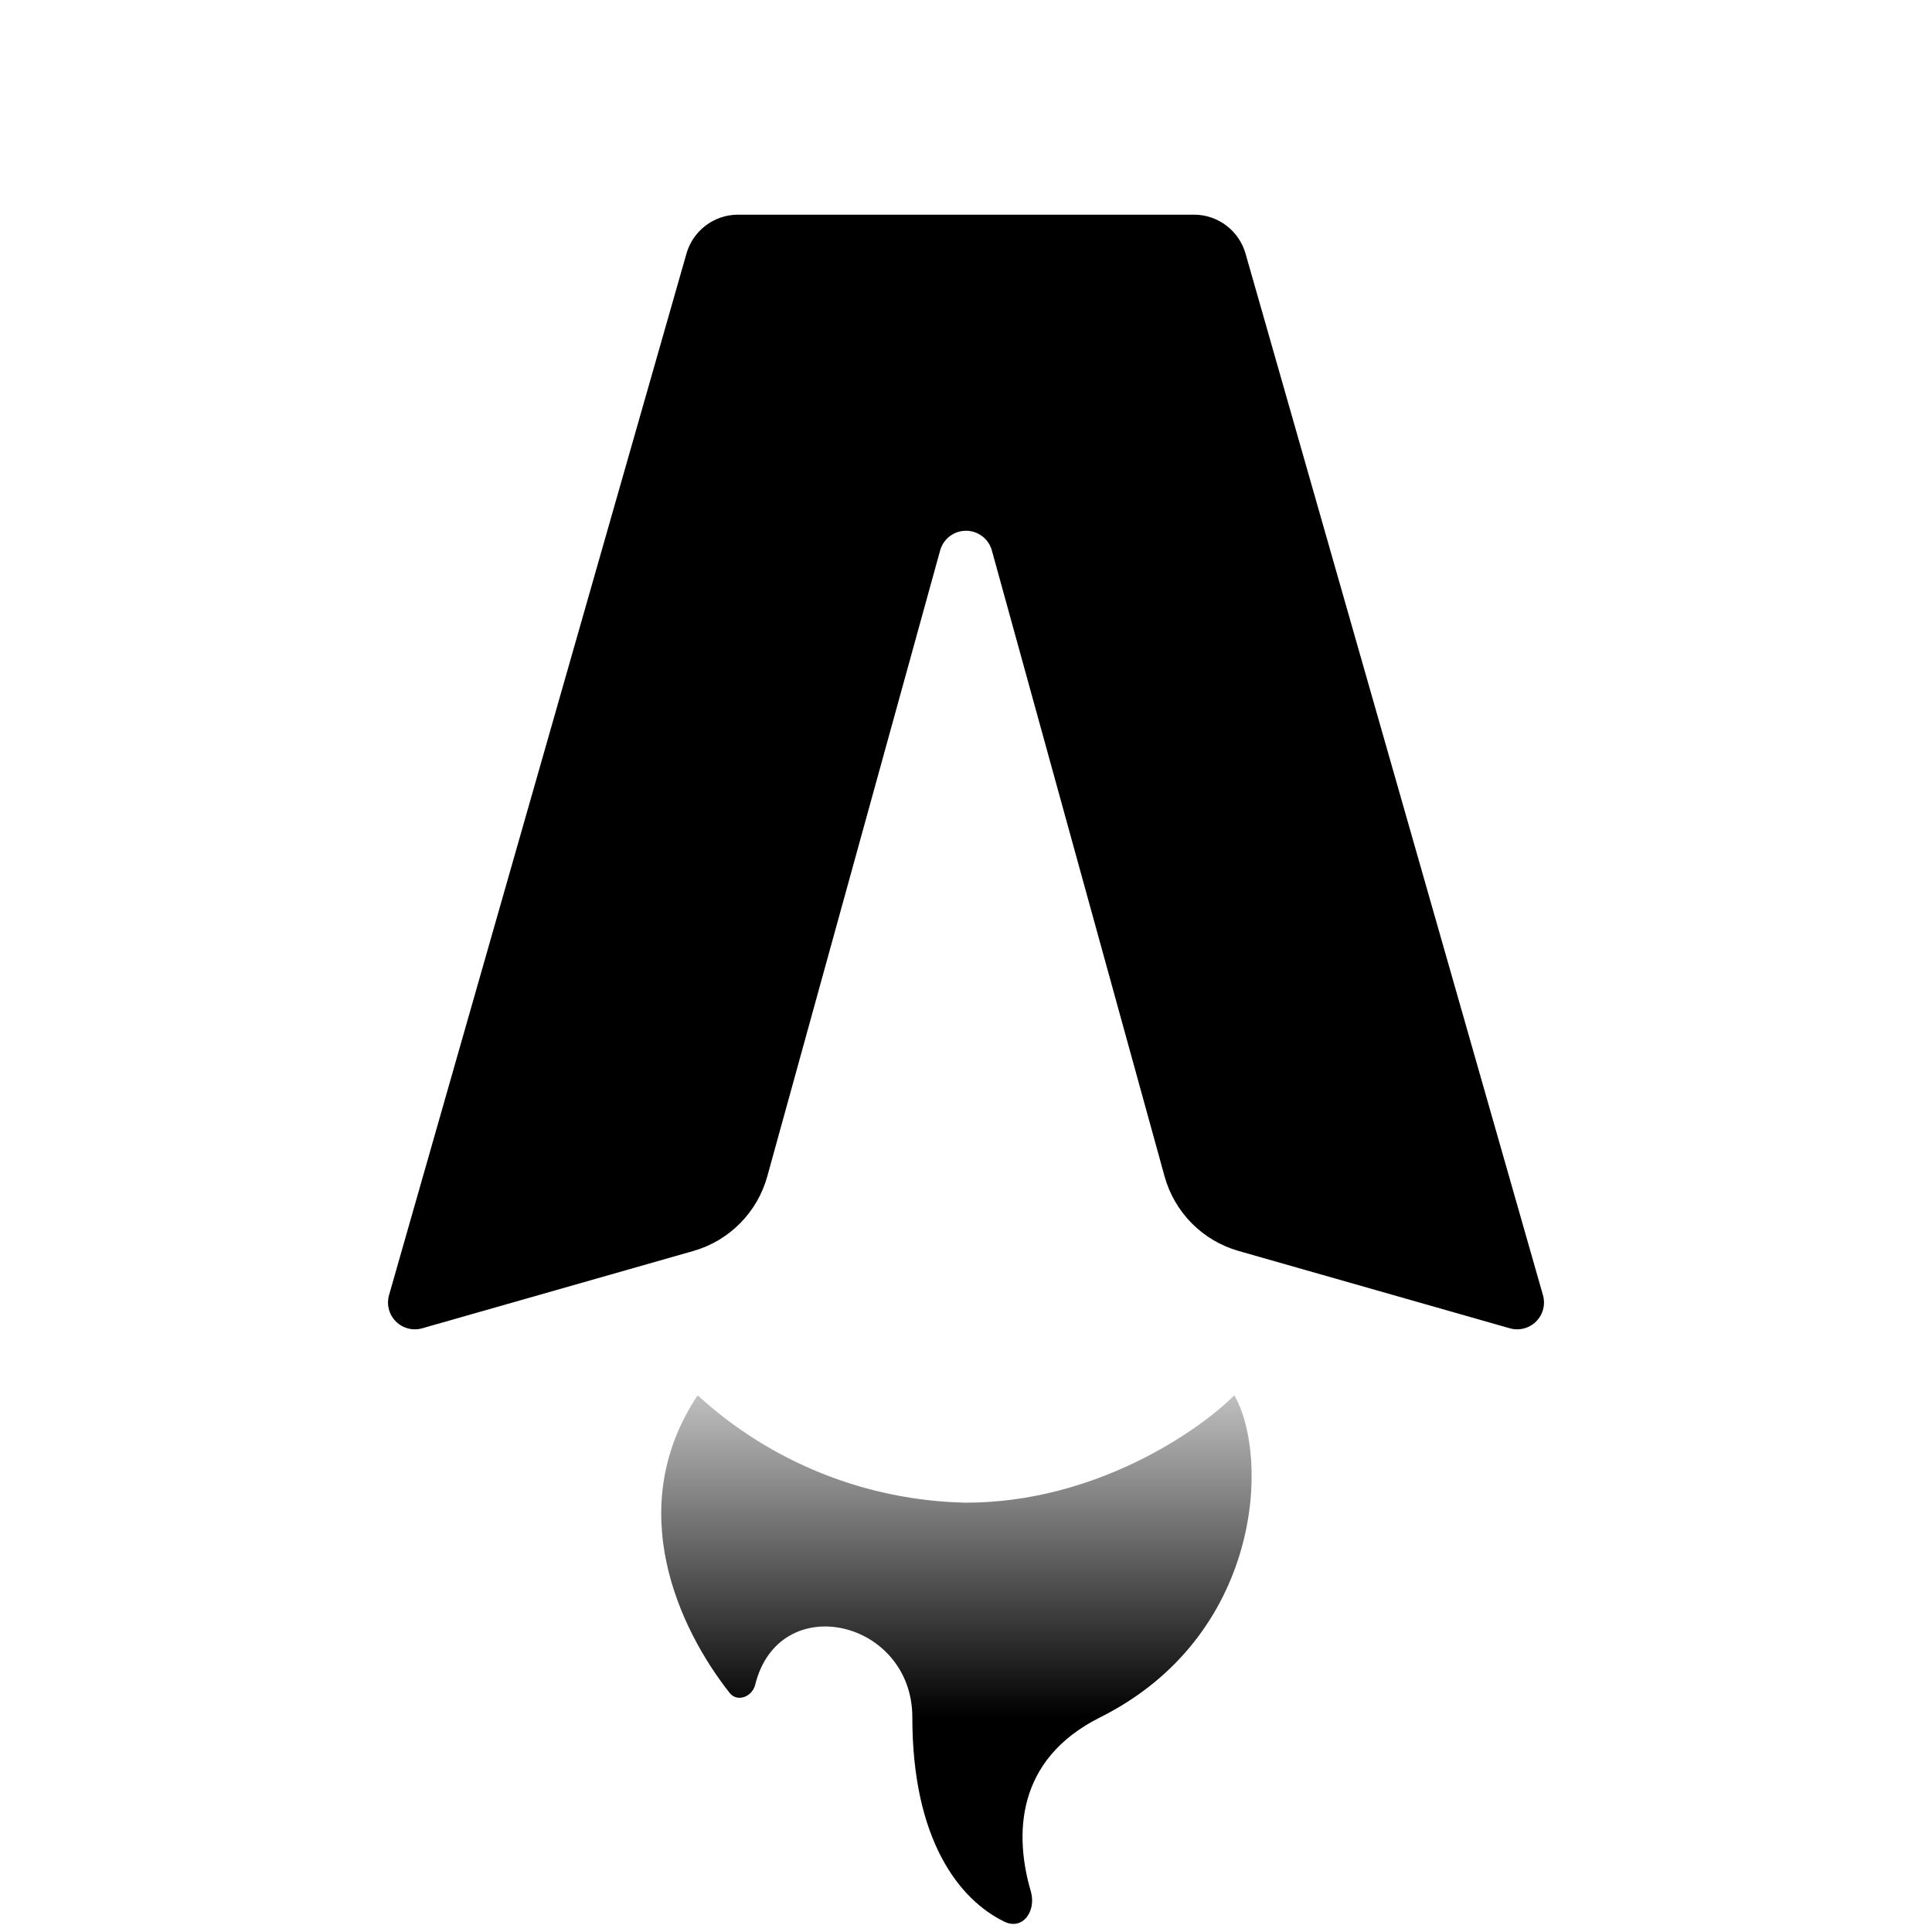
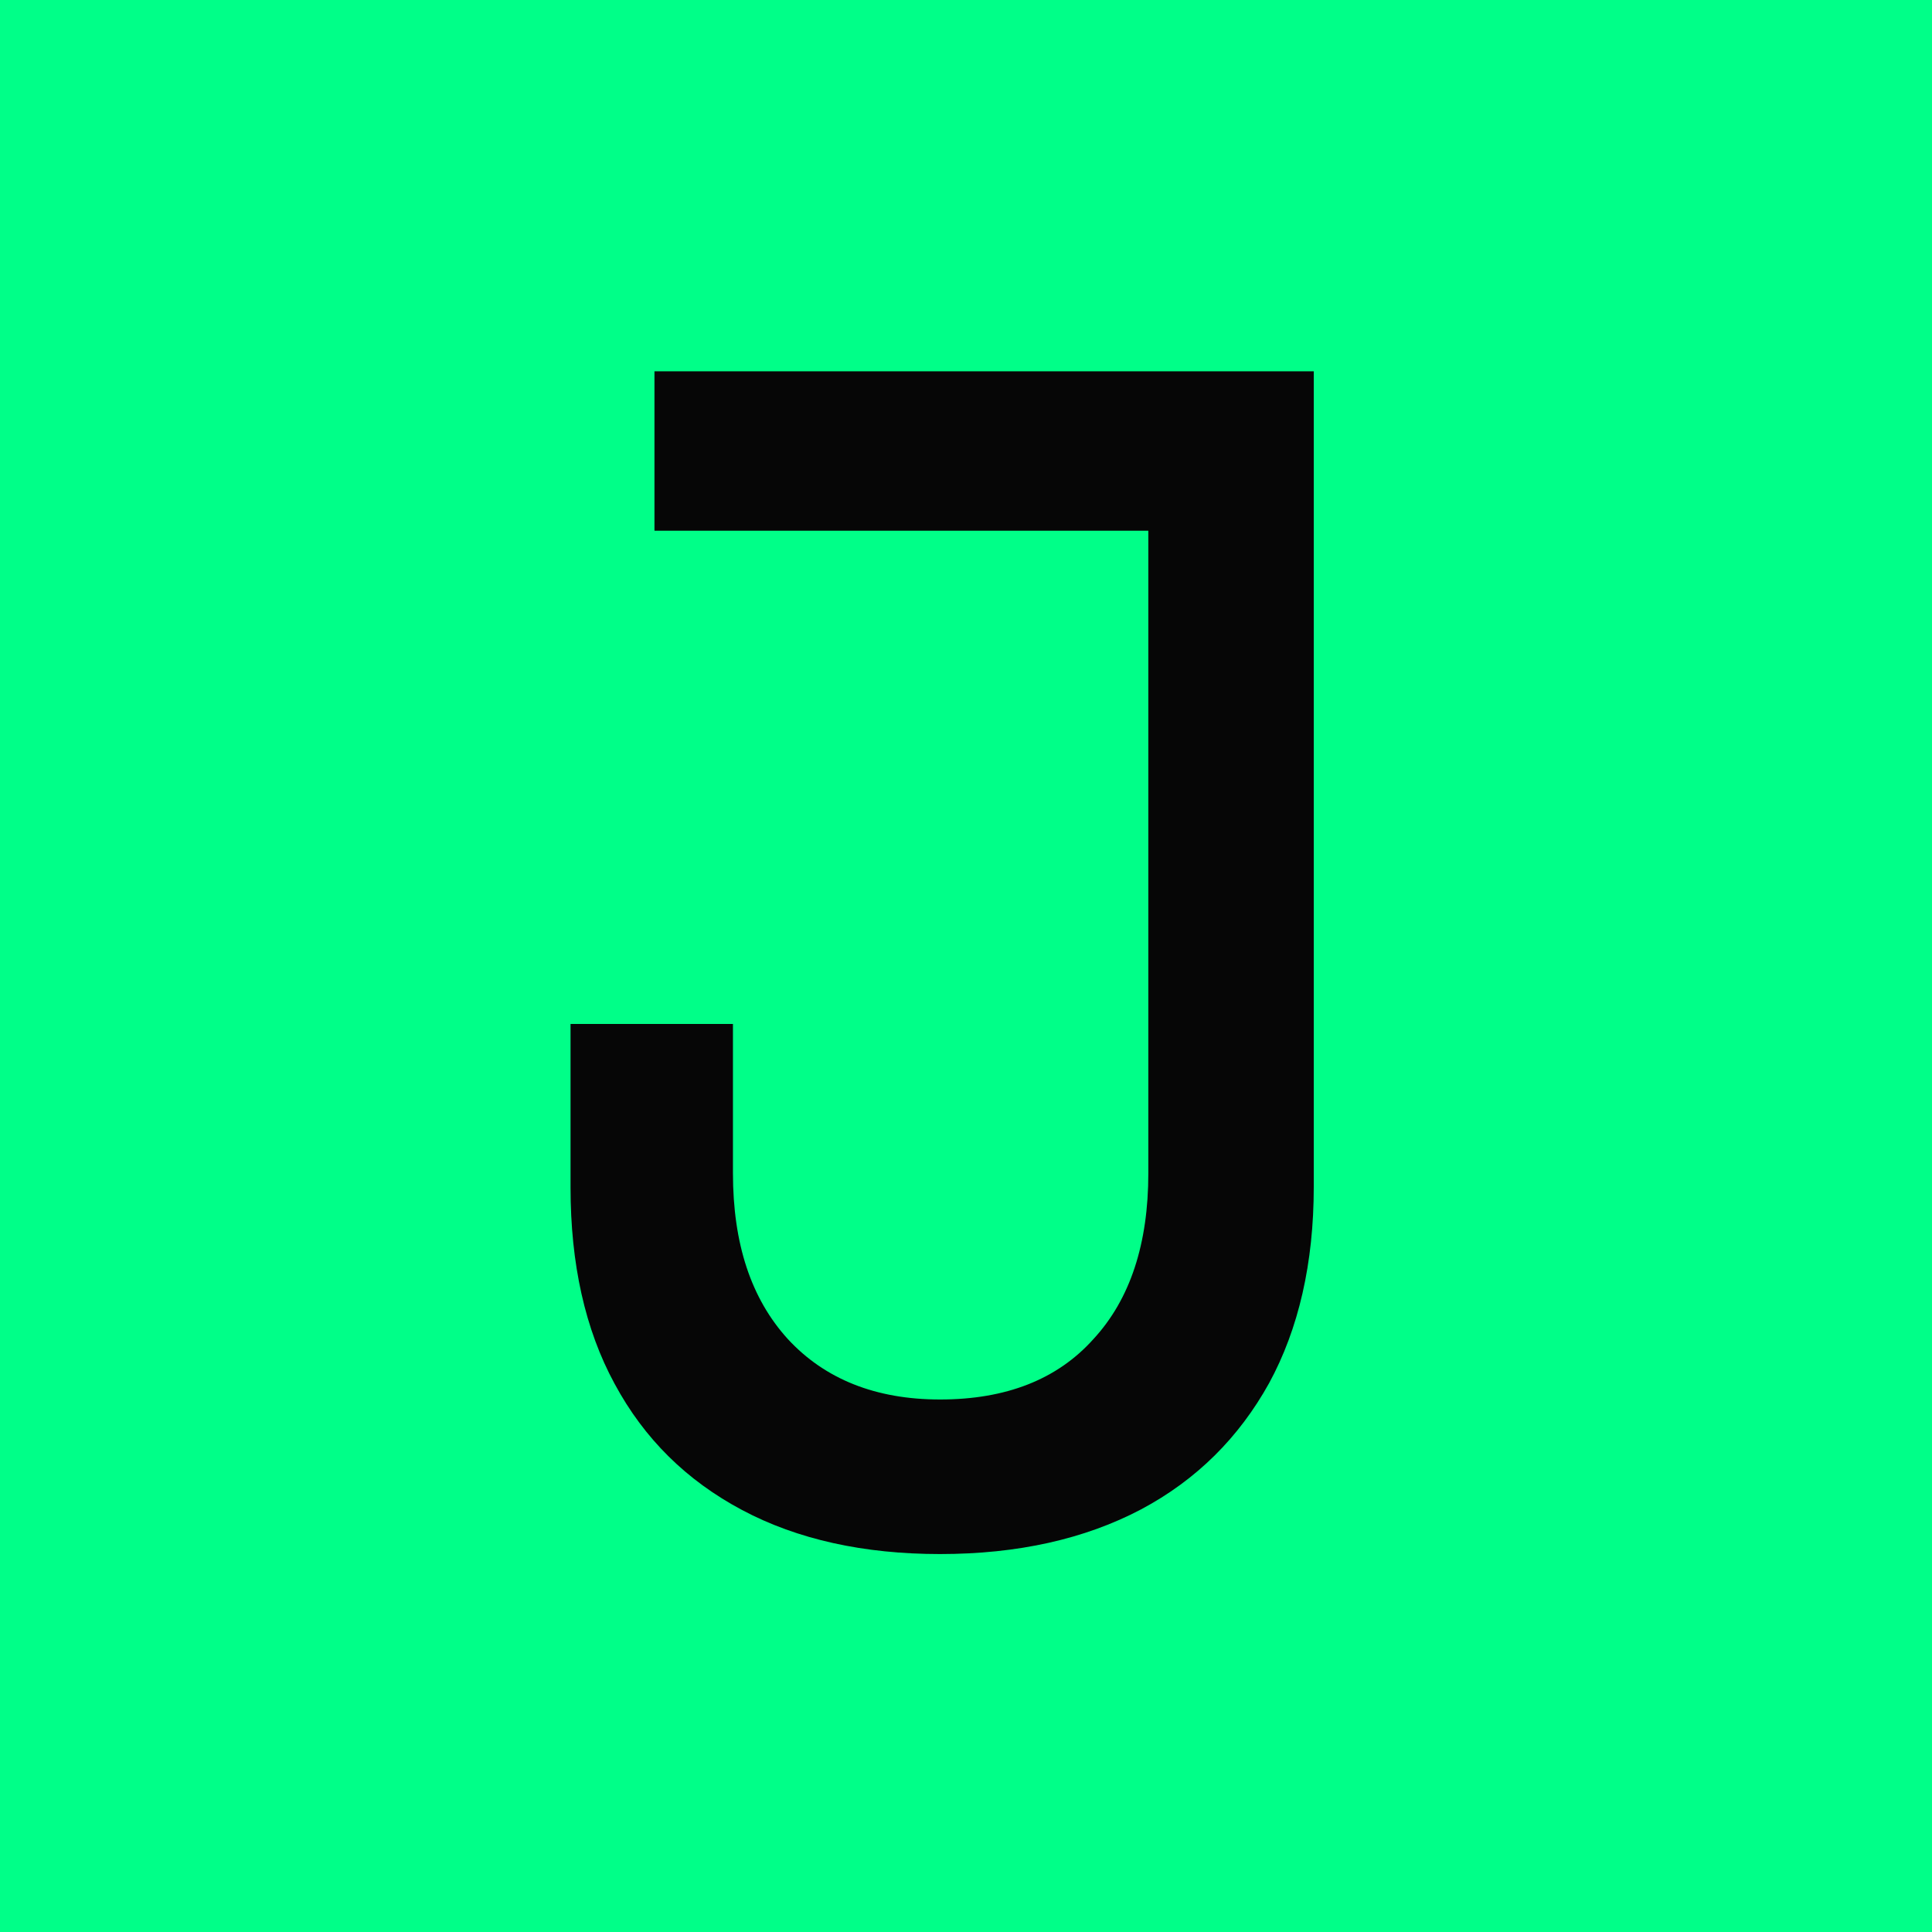
- <svg xmlns="http://www.w3.org/2000/svg" fill="none" viewBox="0 0 36 36">
-   <path fill="#000" d="M22.25 4h-8.5a1 1 0 0 0-.96.73l-5.54 19.4a.5.5 0 0 0 .62.62l5.05-1.44a2 2 0 0 0 1.38-1.4l3.22-11.66a.5.5 0 0 1 .96 0l3.22 11.67a2 2 0 0 0 1.38 1.39l5.05 1.44a.5.5 0 0 0 .62-.62l-5.54-19.4a1 1 0 0 0-.96-.73Z" />
-   <path fill="url(#gradient)" d="M18 28a7.63 7.63 0 0 1-5-2c-1.4 2.1-.35 4.35.6 5.55.14.17.41.07.47-.15.44-1.8 2.93-1.22 2.93.6 0 2.28.87 3.4 1.72 3.81.34.16.59-.2.49-.56-.31-1.05-.29-2.46 1.29-3.25 3-1.5 3.17-4.83 2.5-6-.67.67-2.6 2-5 2Z" />
-   <defs>
-     <linearGradient id="gradient" x1="16" x2="16" y1="32" y2="24" gradientUnits="userSpaceOnUse">
-       <stop stop-color="#000" />
-       <stop offset="1" stop-color="#000" stop-opacity="0" />
-     </linearGradient>
-   </defs>
-   <style>
-     @media (prefers-color-scheme:dark){:root{filter:invert(100%)}}
-   </style>
+ <svg xmlns="http://www.w3.org/2000/svg" version="1.1" id="Layer_1" x="0px" y="0px" viewBox="0 0 32 32" style="enable-background:new 0 0 32 32;" xml:space="preserve">
+   <style type="text/css">
+ 	.st0{fill:#00FF88;}
+ 	.st1{fill:#060606;}
+ </style>
+   <rect class="st0" width="32" height="32" />
+   <g>
+     <g>
+       <path class="st1" d="M15.57,25.74c-1.26,0-2.36-0.24-3.28-0.73c-0.92-0.49-1.62-1.18-2.11-2.09c-0.49-0.9-0.73-1.99-0.73-3.25    v-2.71h2.69v2.47c0,1.17,0.3,2.08,0.91,2.75c0.61,0.66,1.45,1,2.52,1c1.09,0,1.94-0.33,2.54-1c0.61-0.66,0.91-1.58,0.91-2.75V8.79    h-8.18V6.15h10.92v13.51c0,1.26-0.25,2.35-0.74,3.25c-0.5,0.9-1.2,1.6-2.12,2.09C17.97,25.49,16.86,25.74,15.57,25.74z" />
+     </g>
+   </g>
</svg>
